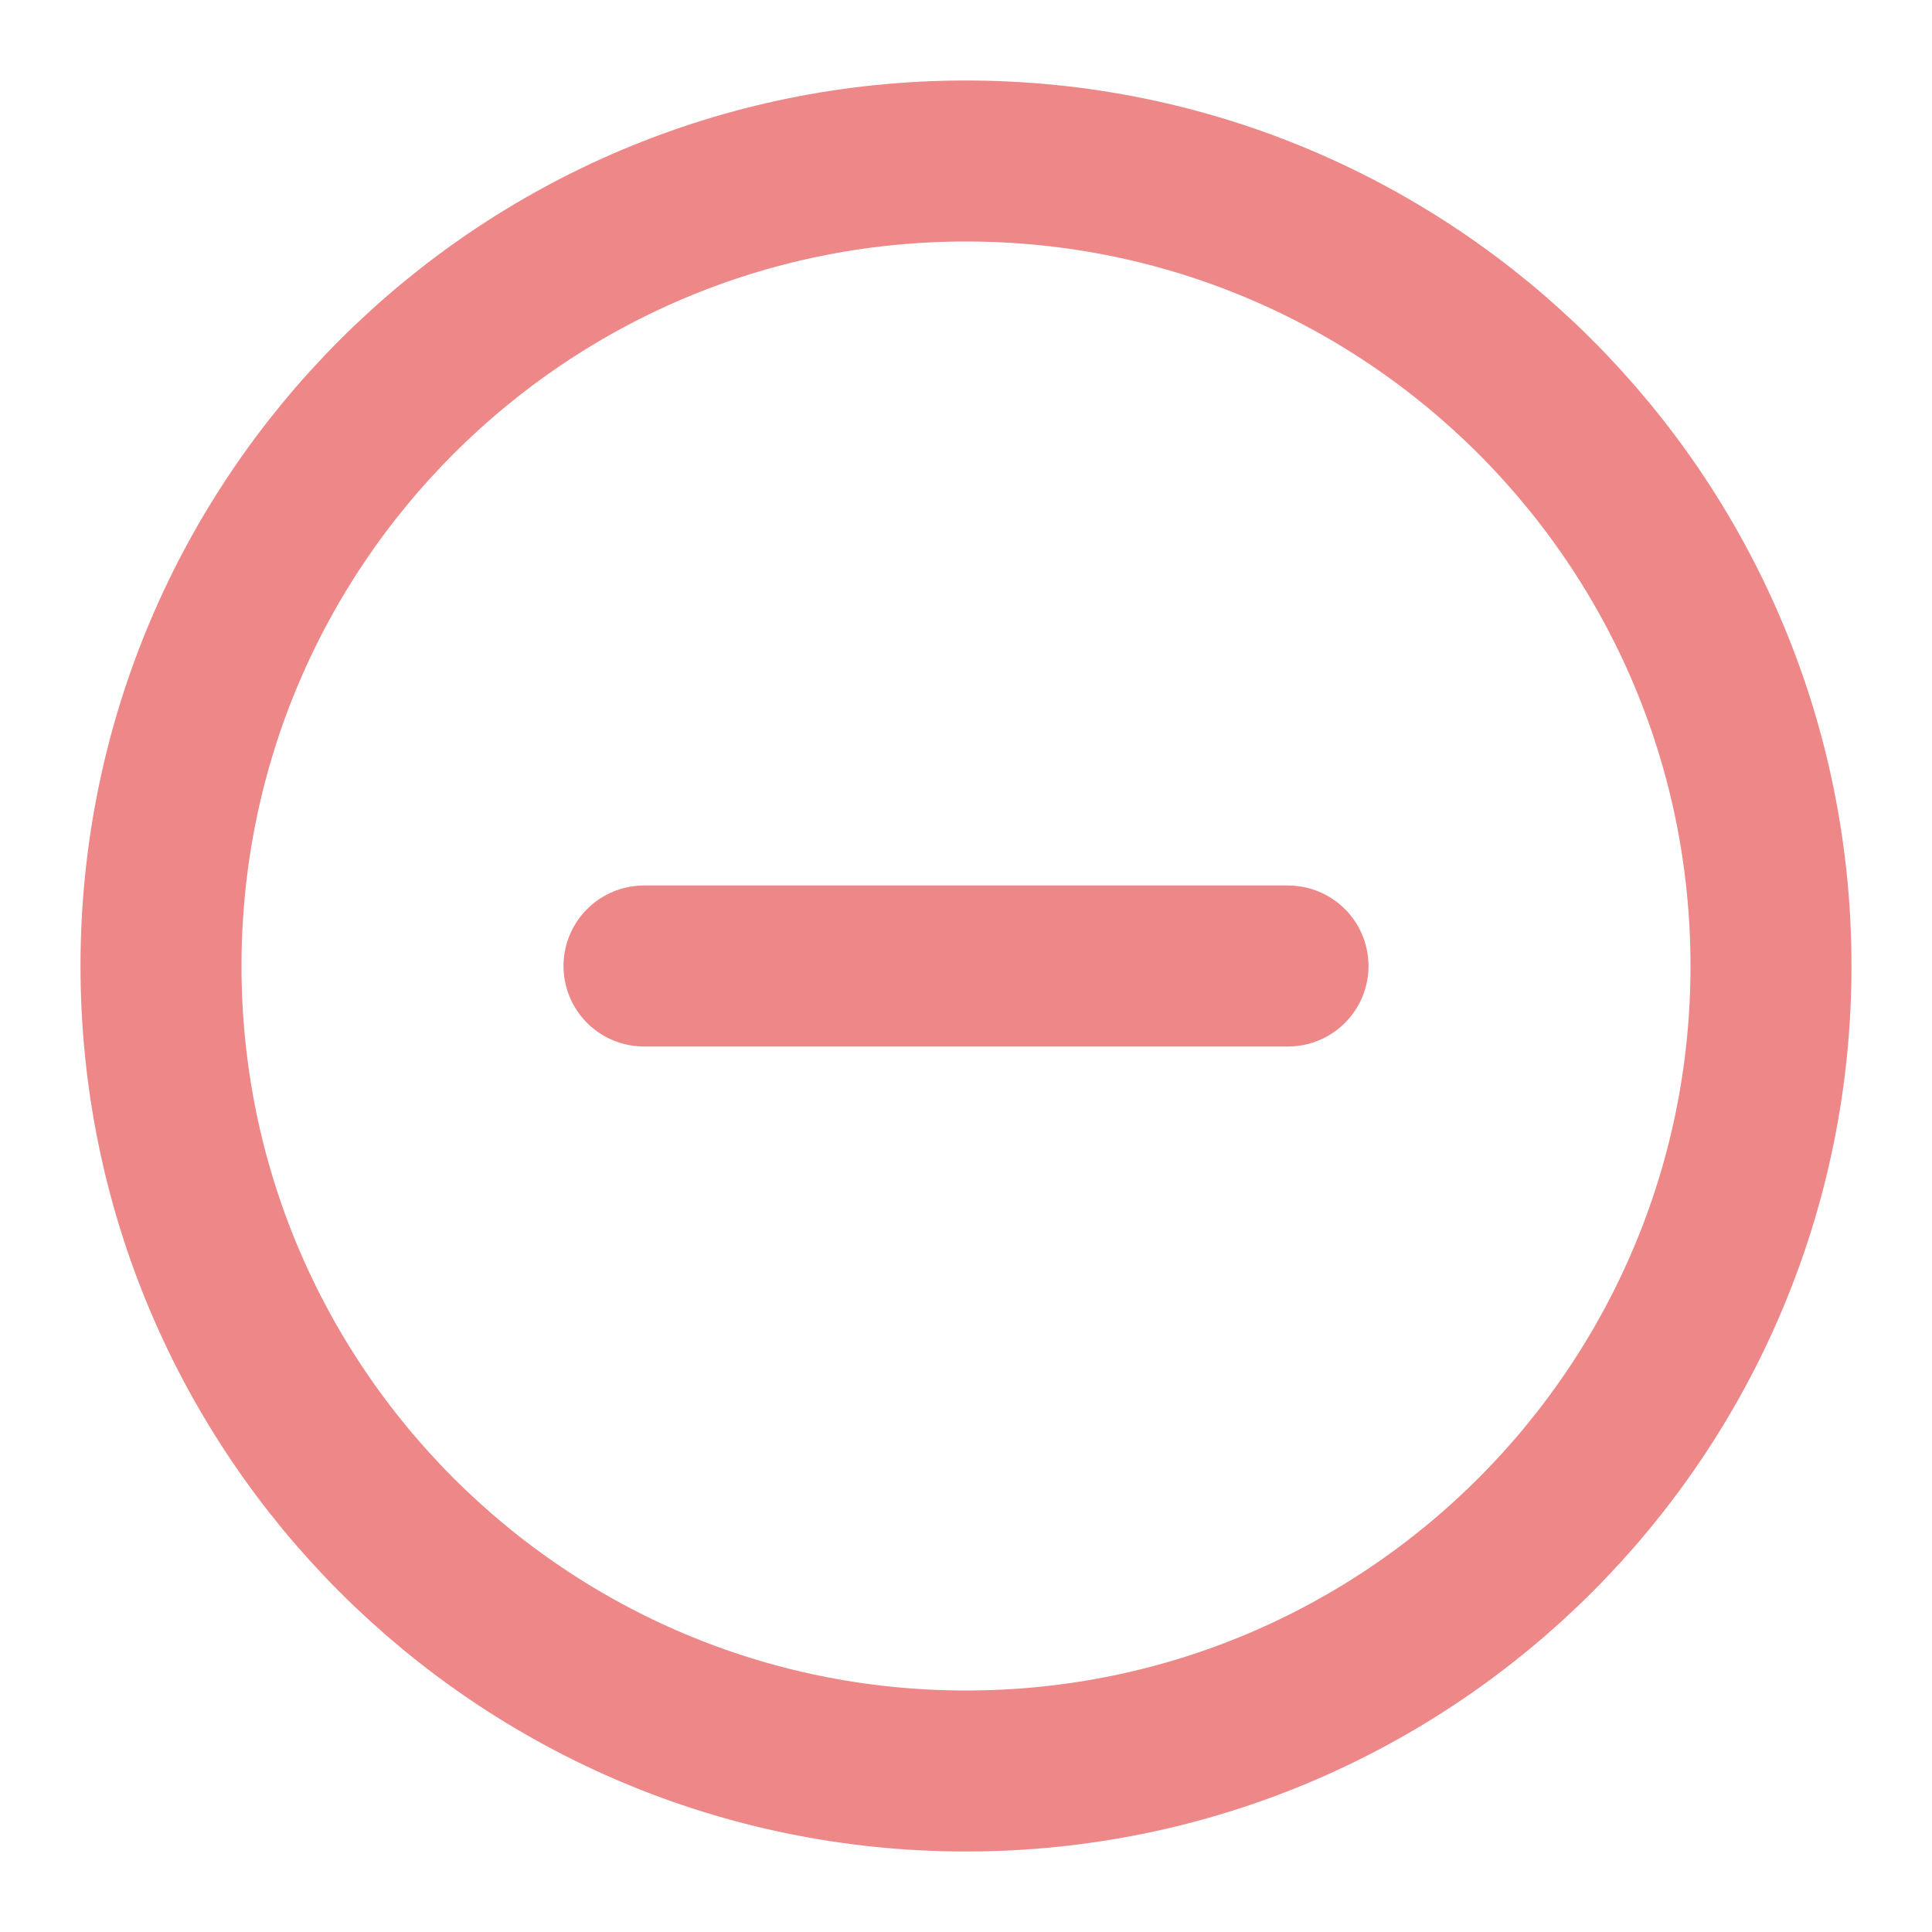
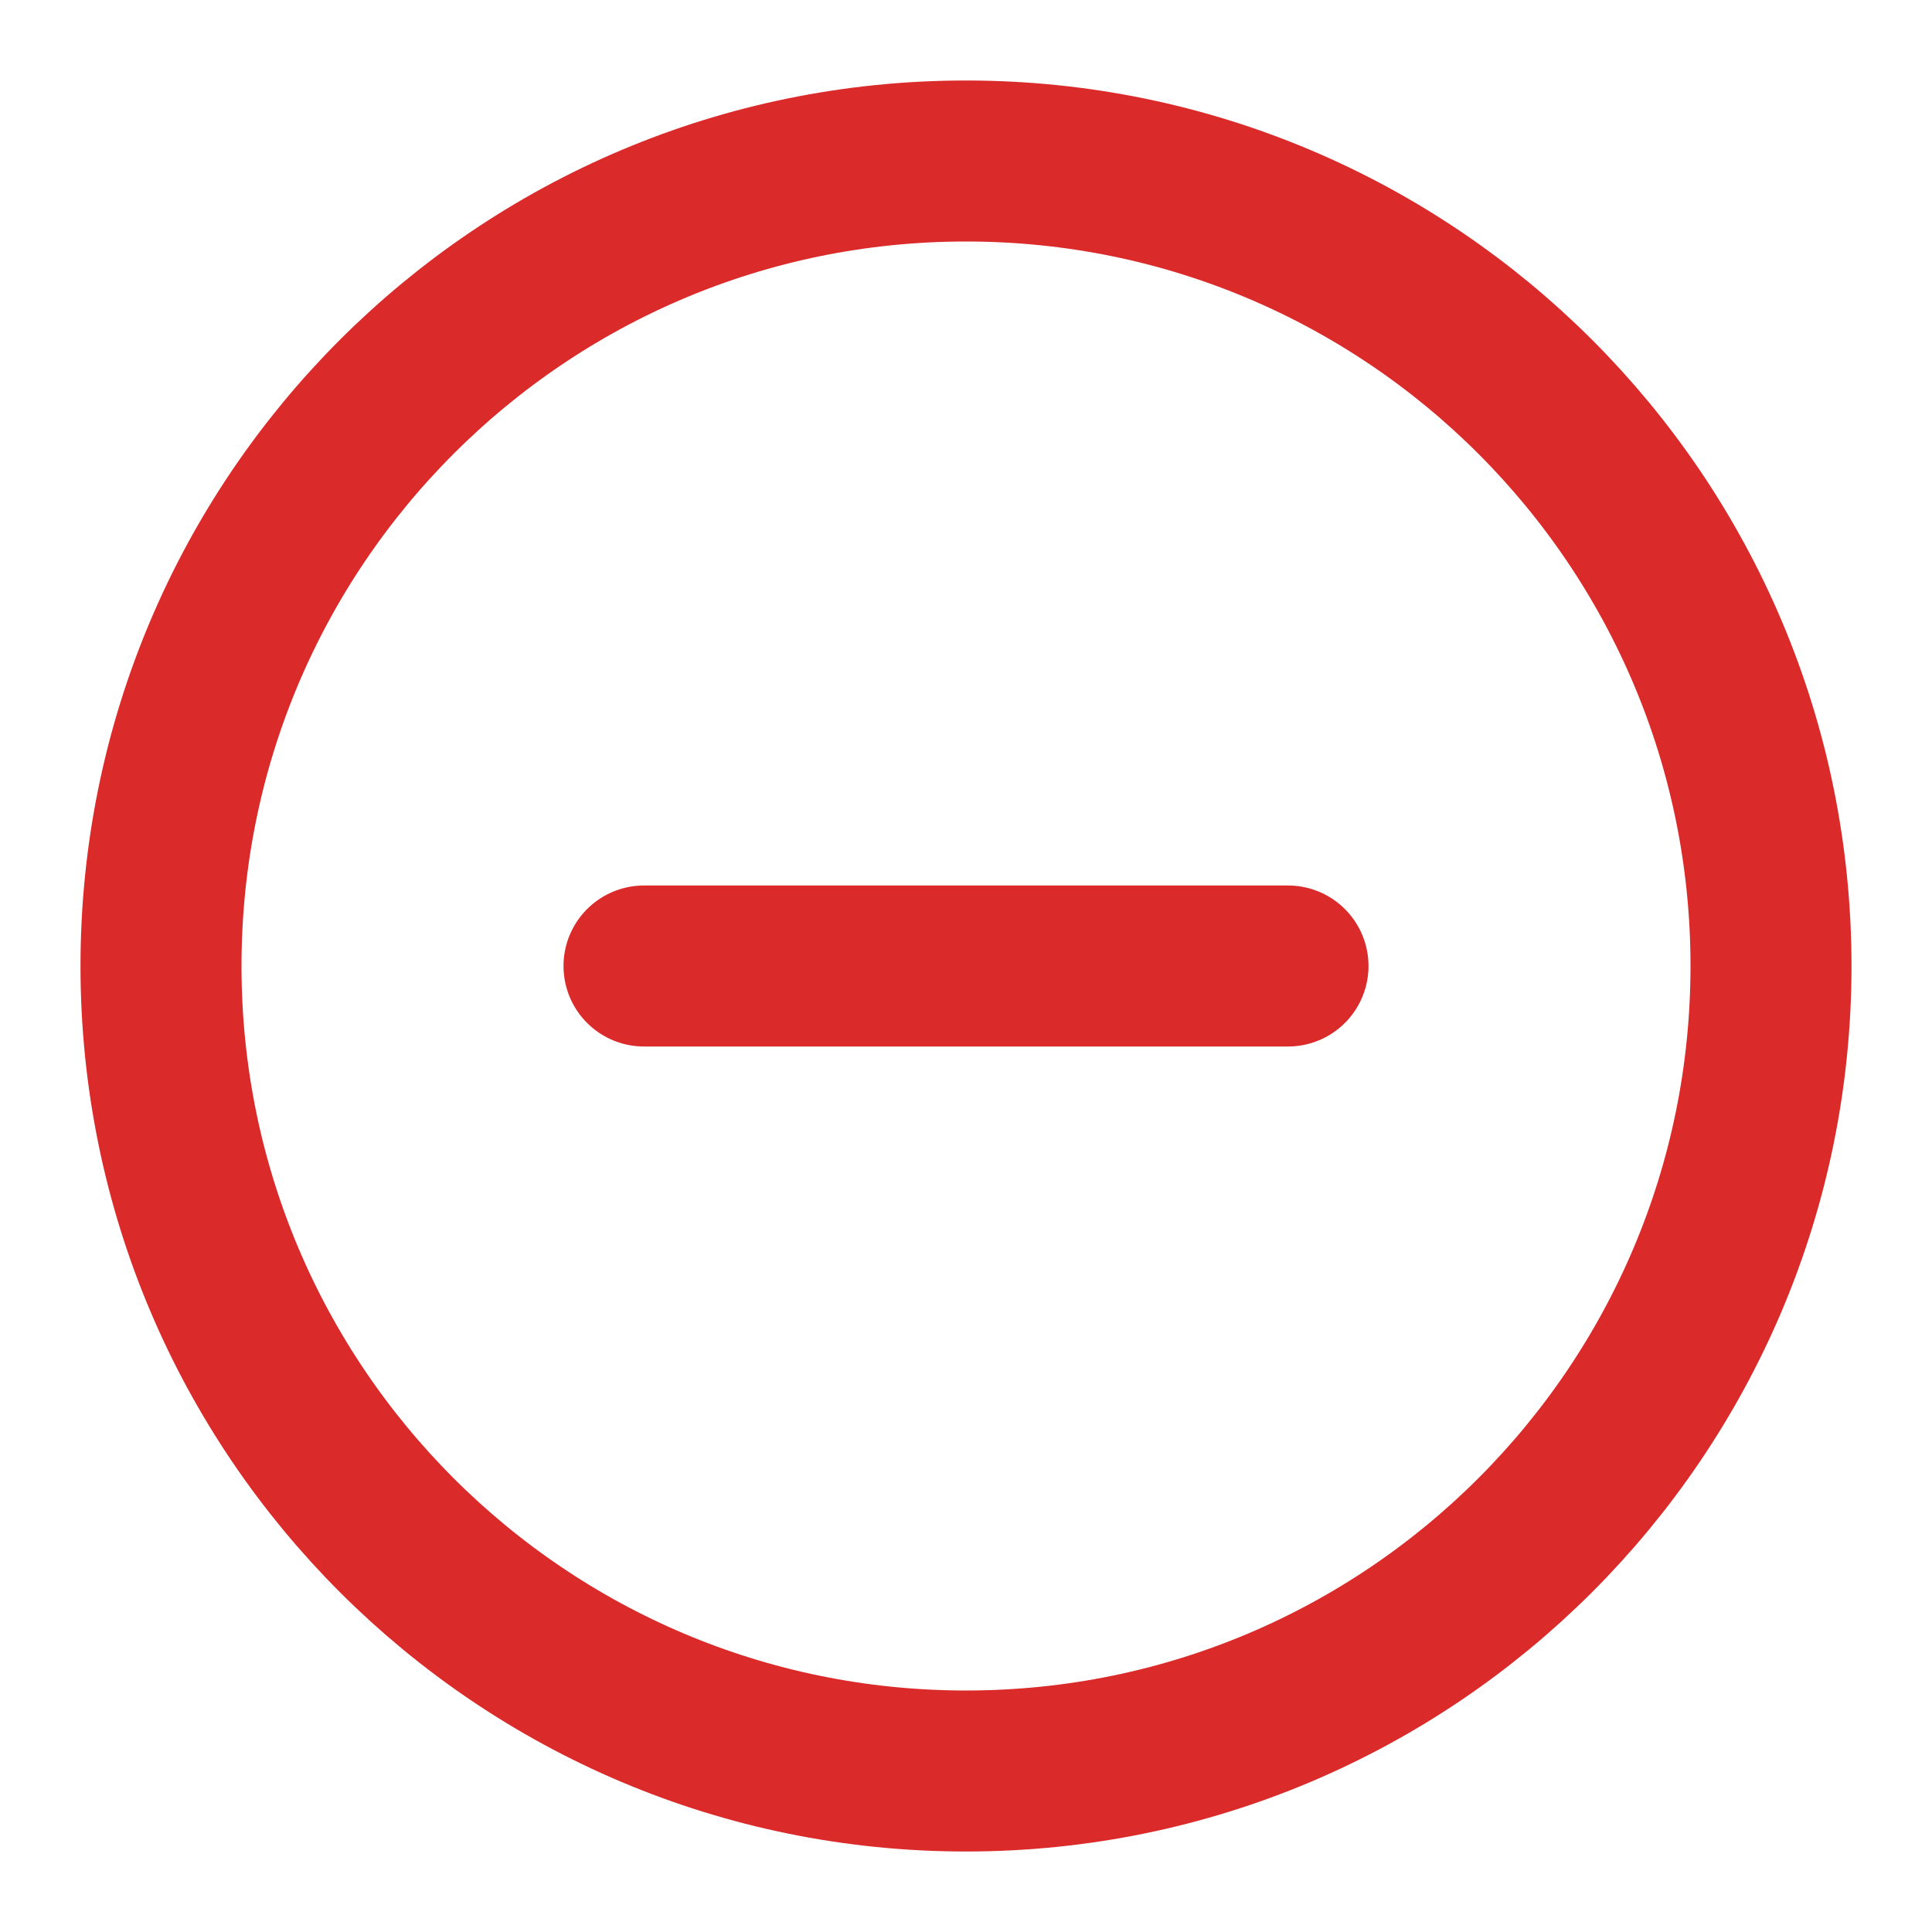
- <svg xmlns="http://www.w3.org/2000/svg" width="64" height="64" viewBox="0 0 24 24" fill="none" stroke="#EE8888" stroke-width="2" stroke-linecap="round" stroke-linejoin="round" class="feather feather-minus-circle">
+ <svg xmlns="http://www.w3.org/2000/svg" width="64" height="64" viewBox="0 0 24 24" fill="none" stroke="#db2a2a" stroke-width="2" stroke-linecap="round" stroke-linejoin="round" class="feather feather-minus-circle">
  <circle cx="12" cy="12" r="10" />
  <line x1="8" y1="12" x2="16" y2="12" />
</svg>
